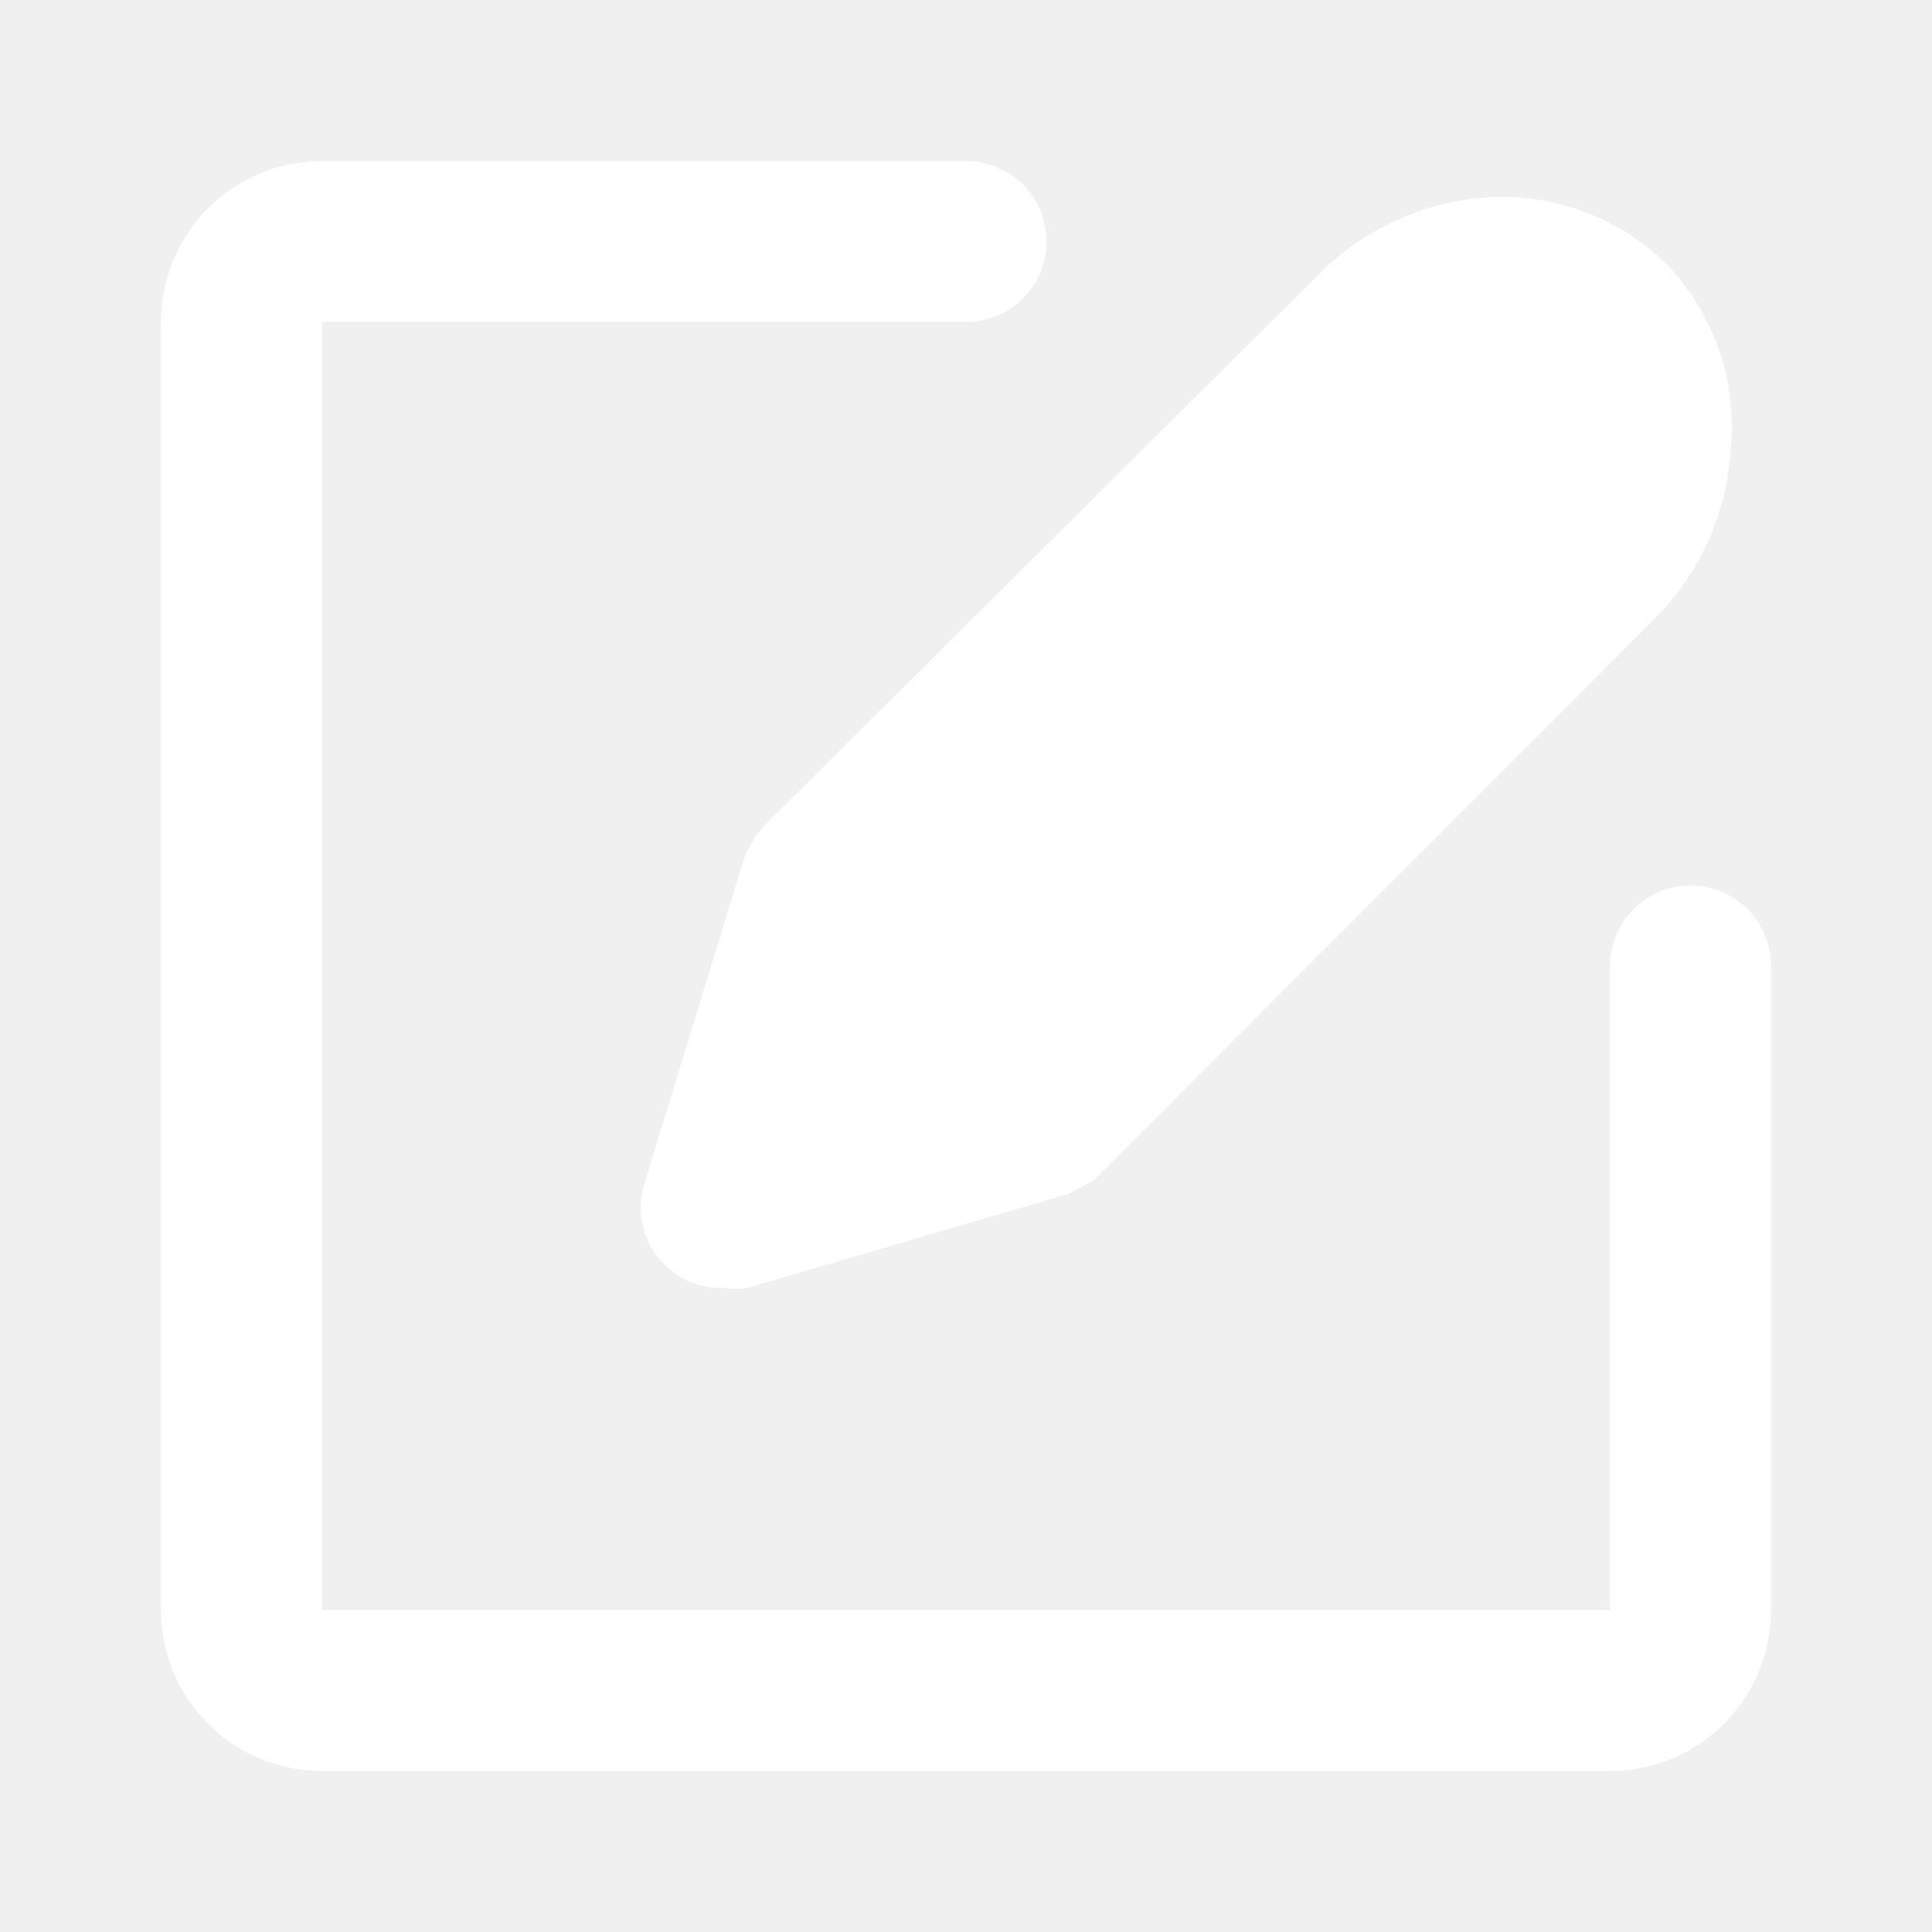
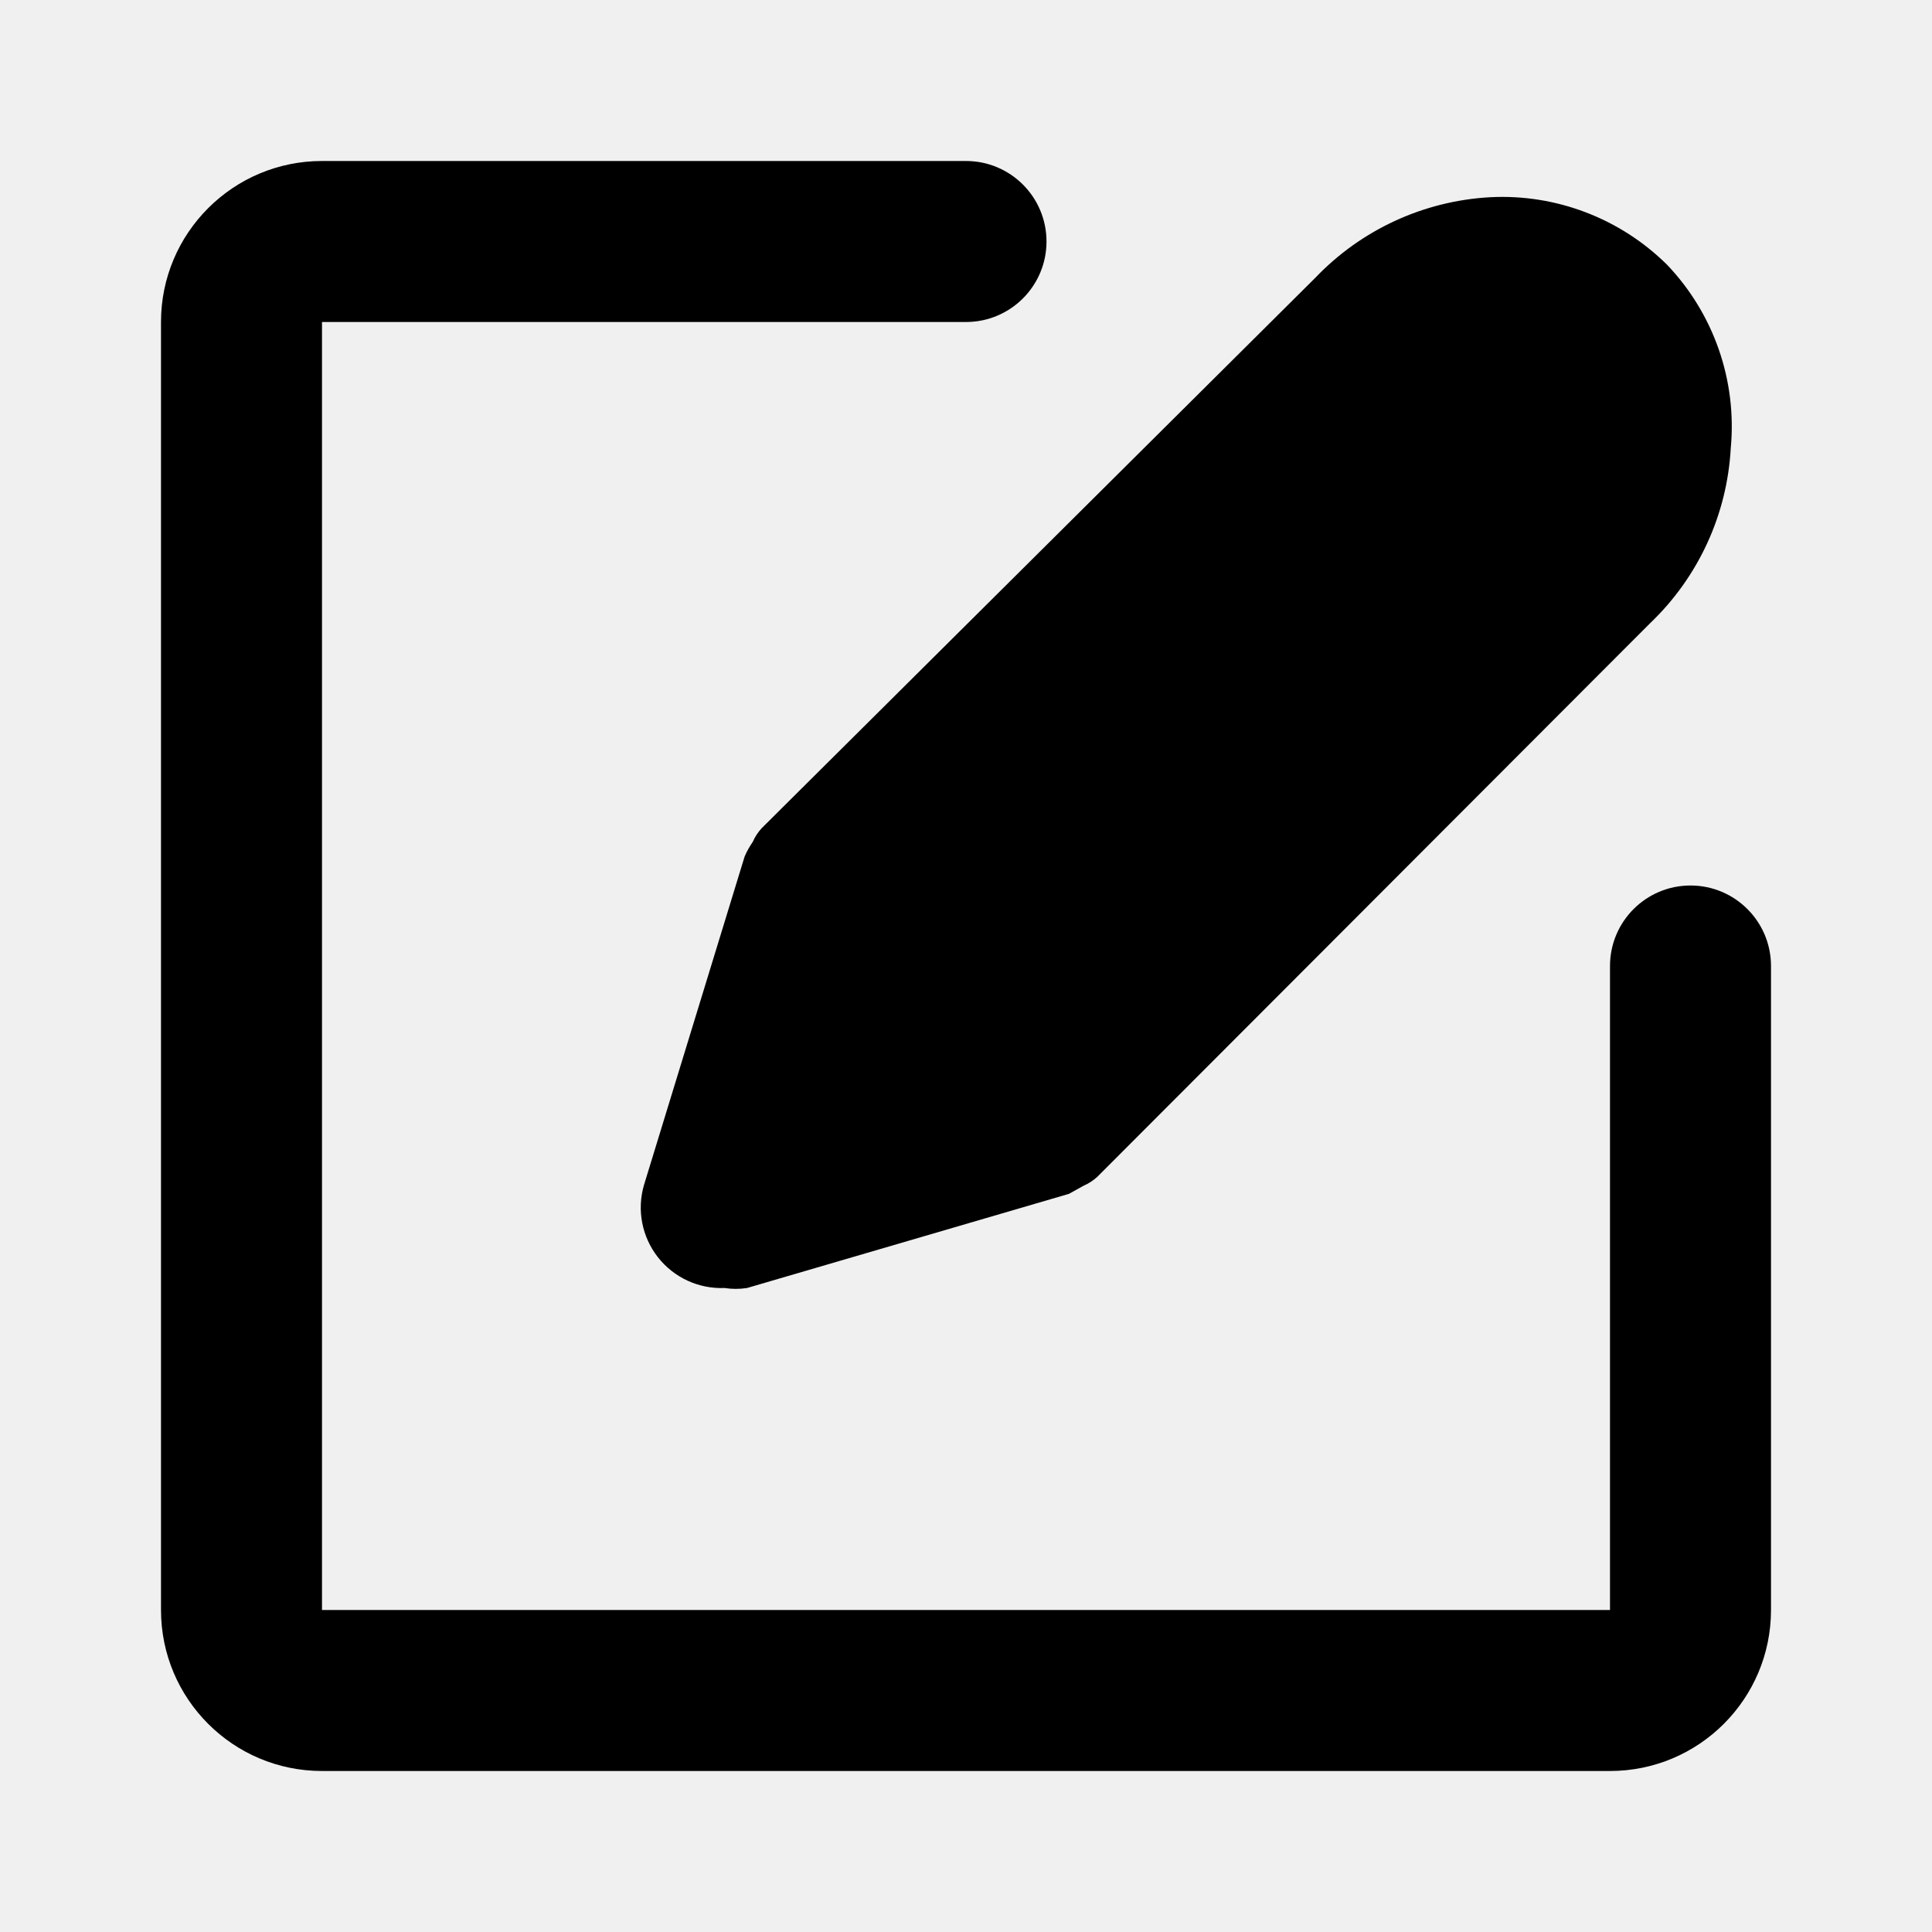
<svg xmlns="http://www.w3.org/2000/svg" width="800px" height="800px" viewBox="0 0 24 24" id="create-note" class="icon glyph">
-   <path d="M20.71,3.29a2.91,2.91,0,0,0-2.2-.84,3.25,3.25,0,0,0-2.17,1L9.46,10.29s0,0,0,0a.62.62,0,0,0-.11.17,1,1,0,0,0-.1.18l0,0L8,14.72A1,1,0,0,0,9,16a.9.9,0,0,0,.28,0l4-1.17,0,0,.18-.1a.62.62,0,0,0,.17-.11l0,0,6.87-6.88a3.25,3.25,0,0,0,1-2.17A2.91,2.91,0,0,0,20.71,3.29Z" style="fill:#fff" />
-   <path d="M20,22H4a2,2,0,0,1-2-2V4A2,2,0,0,1,4,2h8a1,1,0,0,1,0,2H4V20H20V12a1,1,0,0,1,2,0v8A2,2,0,0,1,20,22Z" style="fill:#fff" />
+   <path d="M20.71,3.29a2.91,2.91,0,0,0-2.2-.84,3.25,3.25,0,0,0-2.17,1L9.46,10.29s0,0,0,0a.62.62,0,0,0-.11.17,1,1,0,0,0-.1.18l0,0L8,14.72A1,1,0,0,0,9,16a.9.9,0,0,0,.28,0l4-1.17,0,0,.18-.1a.62.62,0,0,0,.17-.11l0,0,6.87-6.88a3.25,3.25,0,0,0,1-2.17A2.91,2.91,0,0,0,20.71,3.29Z" style="fill:#000000" />
+   <path d="M20,22H4a2,2,0,0,1-2-2V4A2,2,0,0,1,4,2h8a1,1,0,0,1,0,2H4V20H20V12a1,1,0,0,1,2,0v8A2,2,0,0,1,20,22Z" style="fill:#000000" />
</svg>
